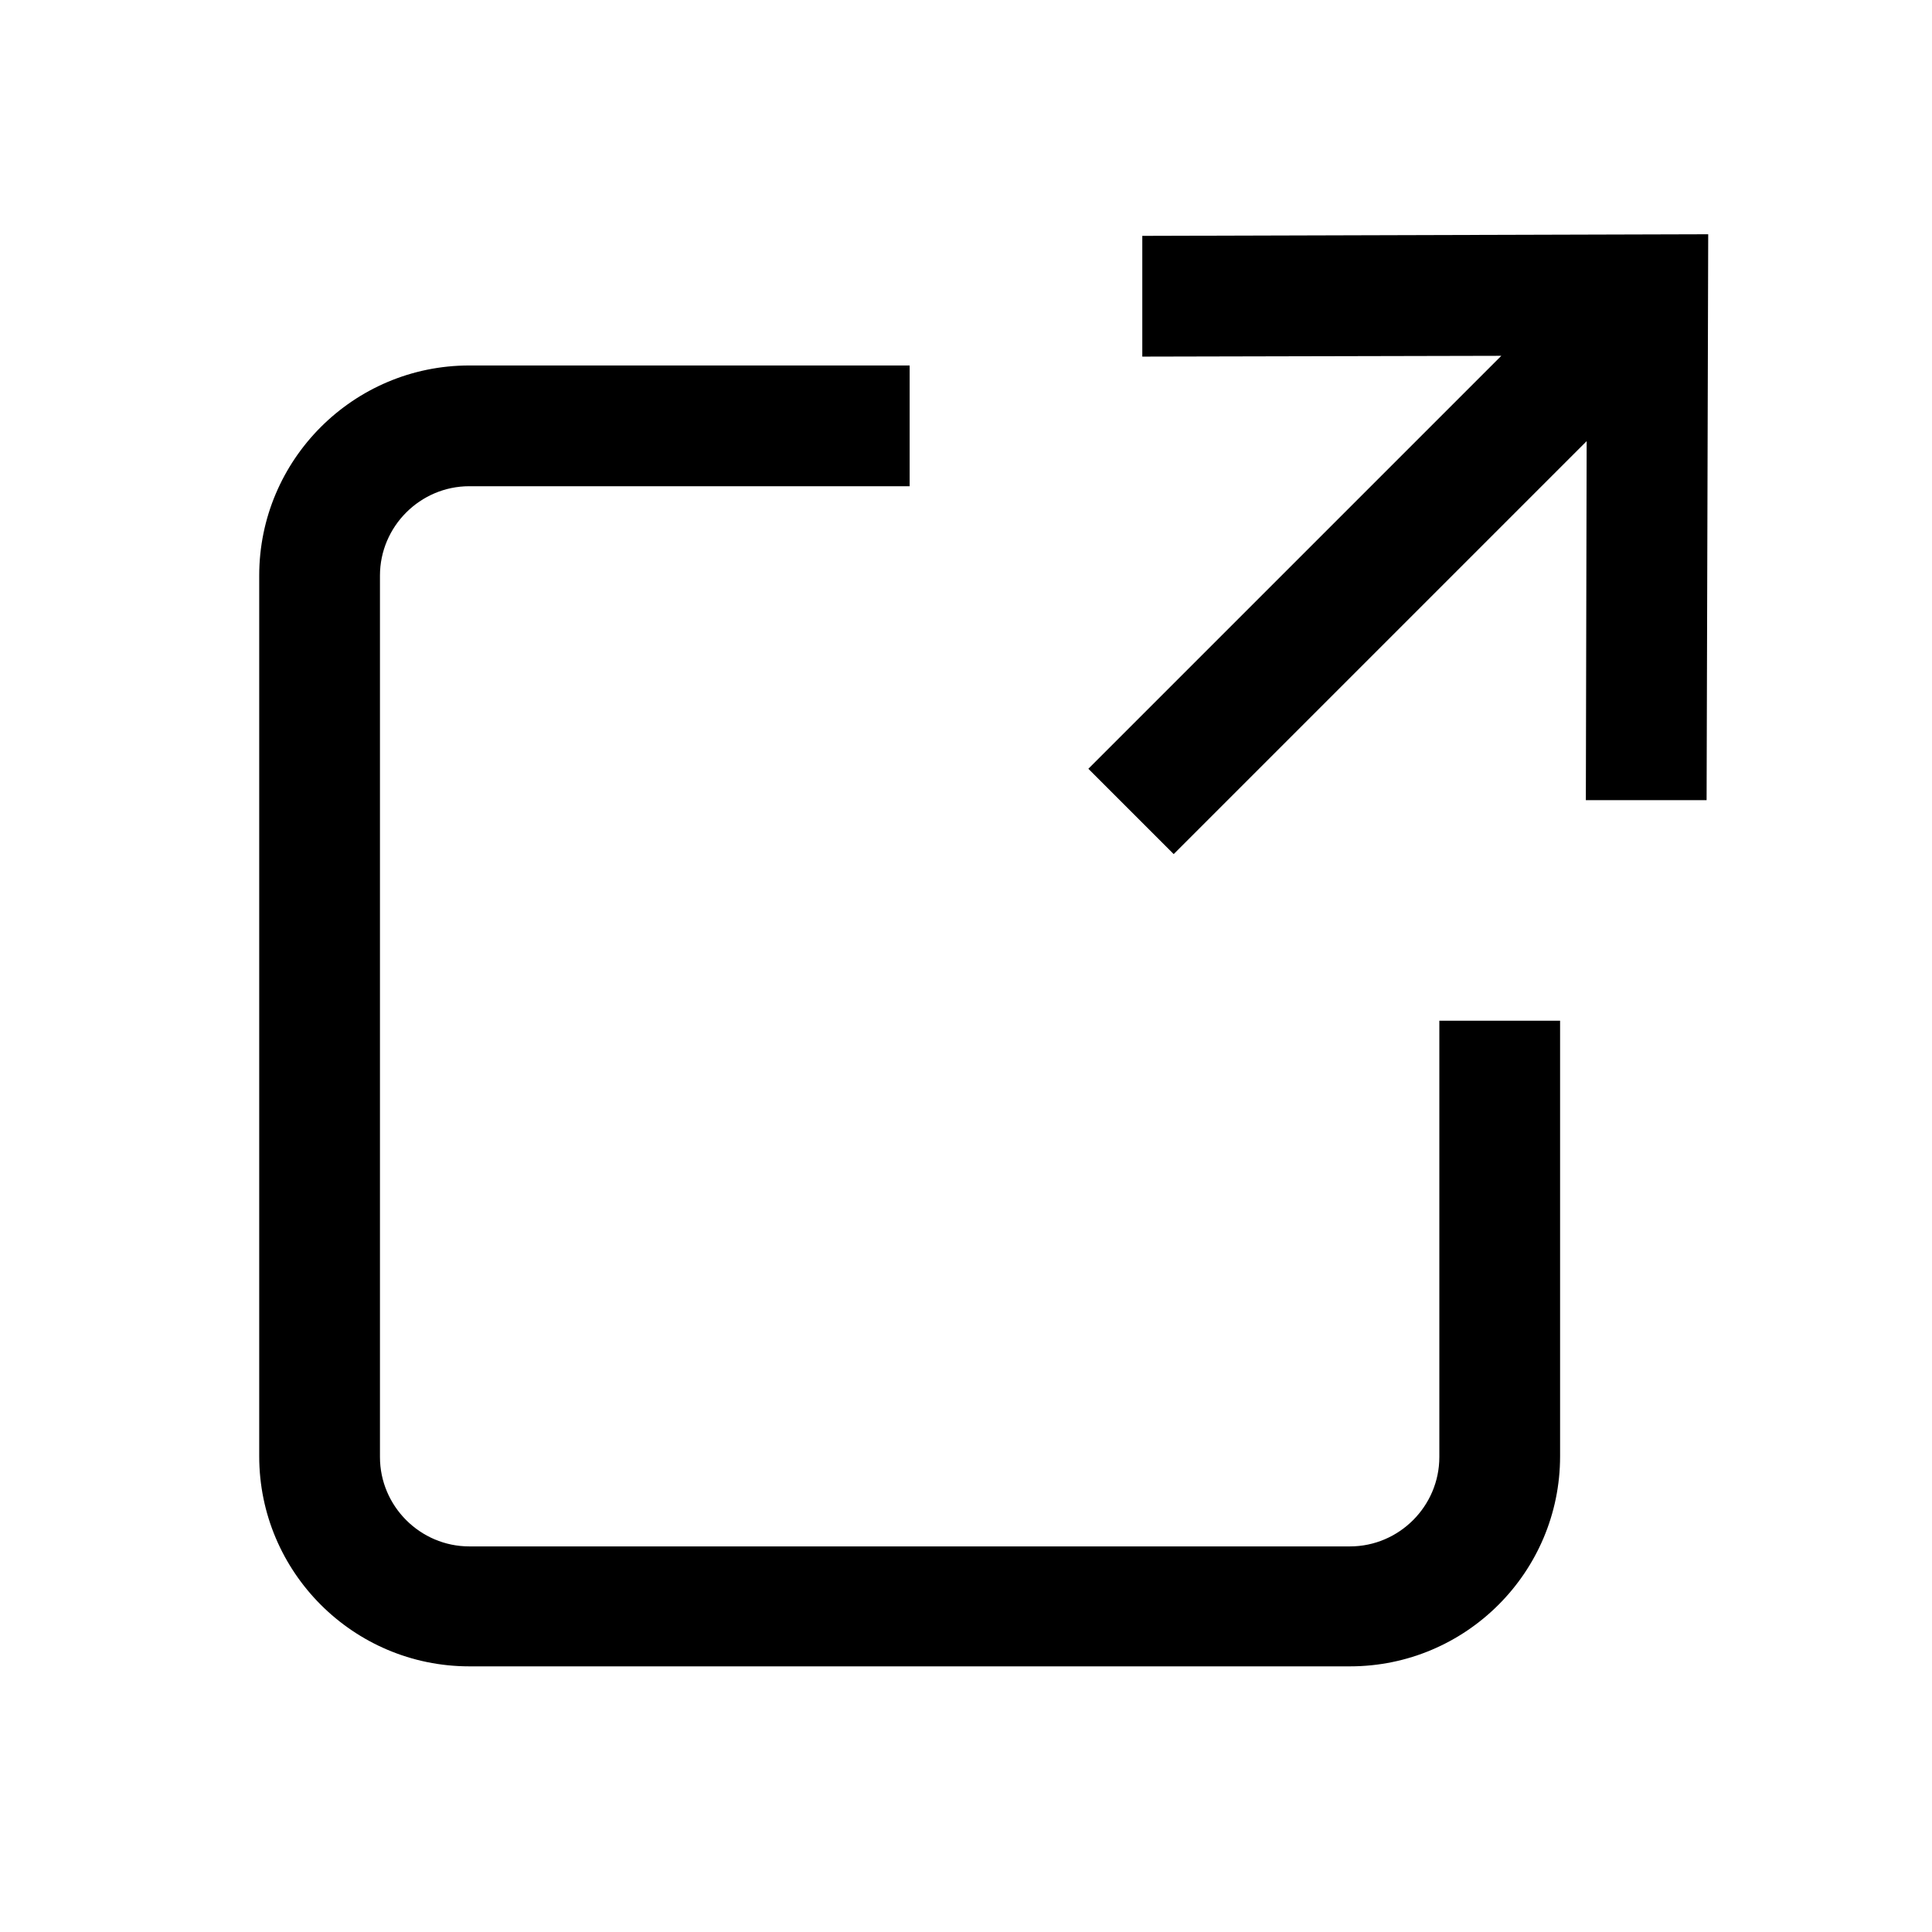
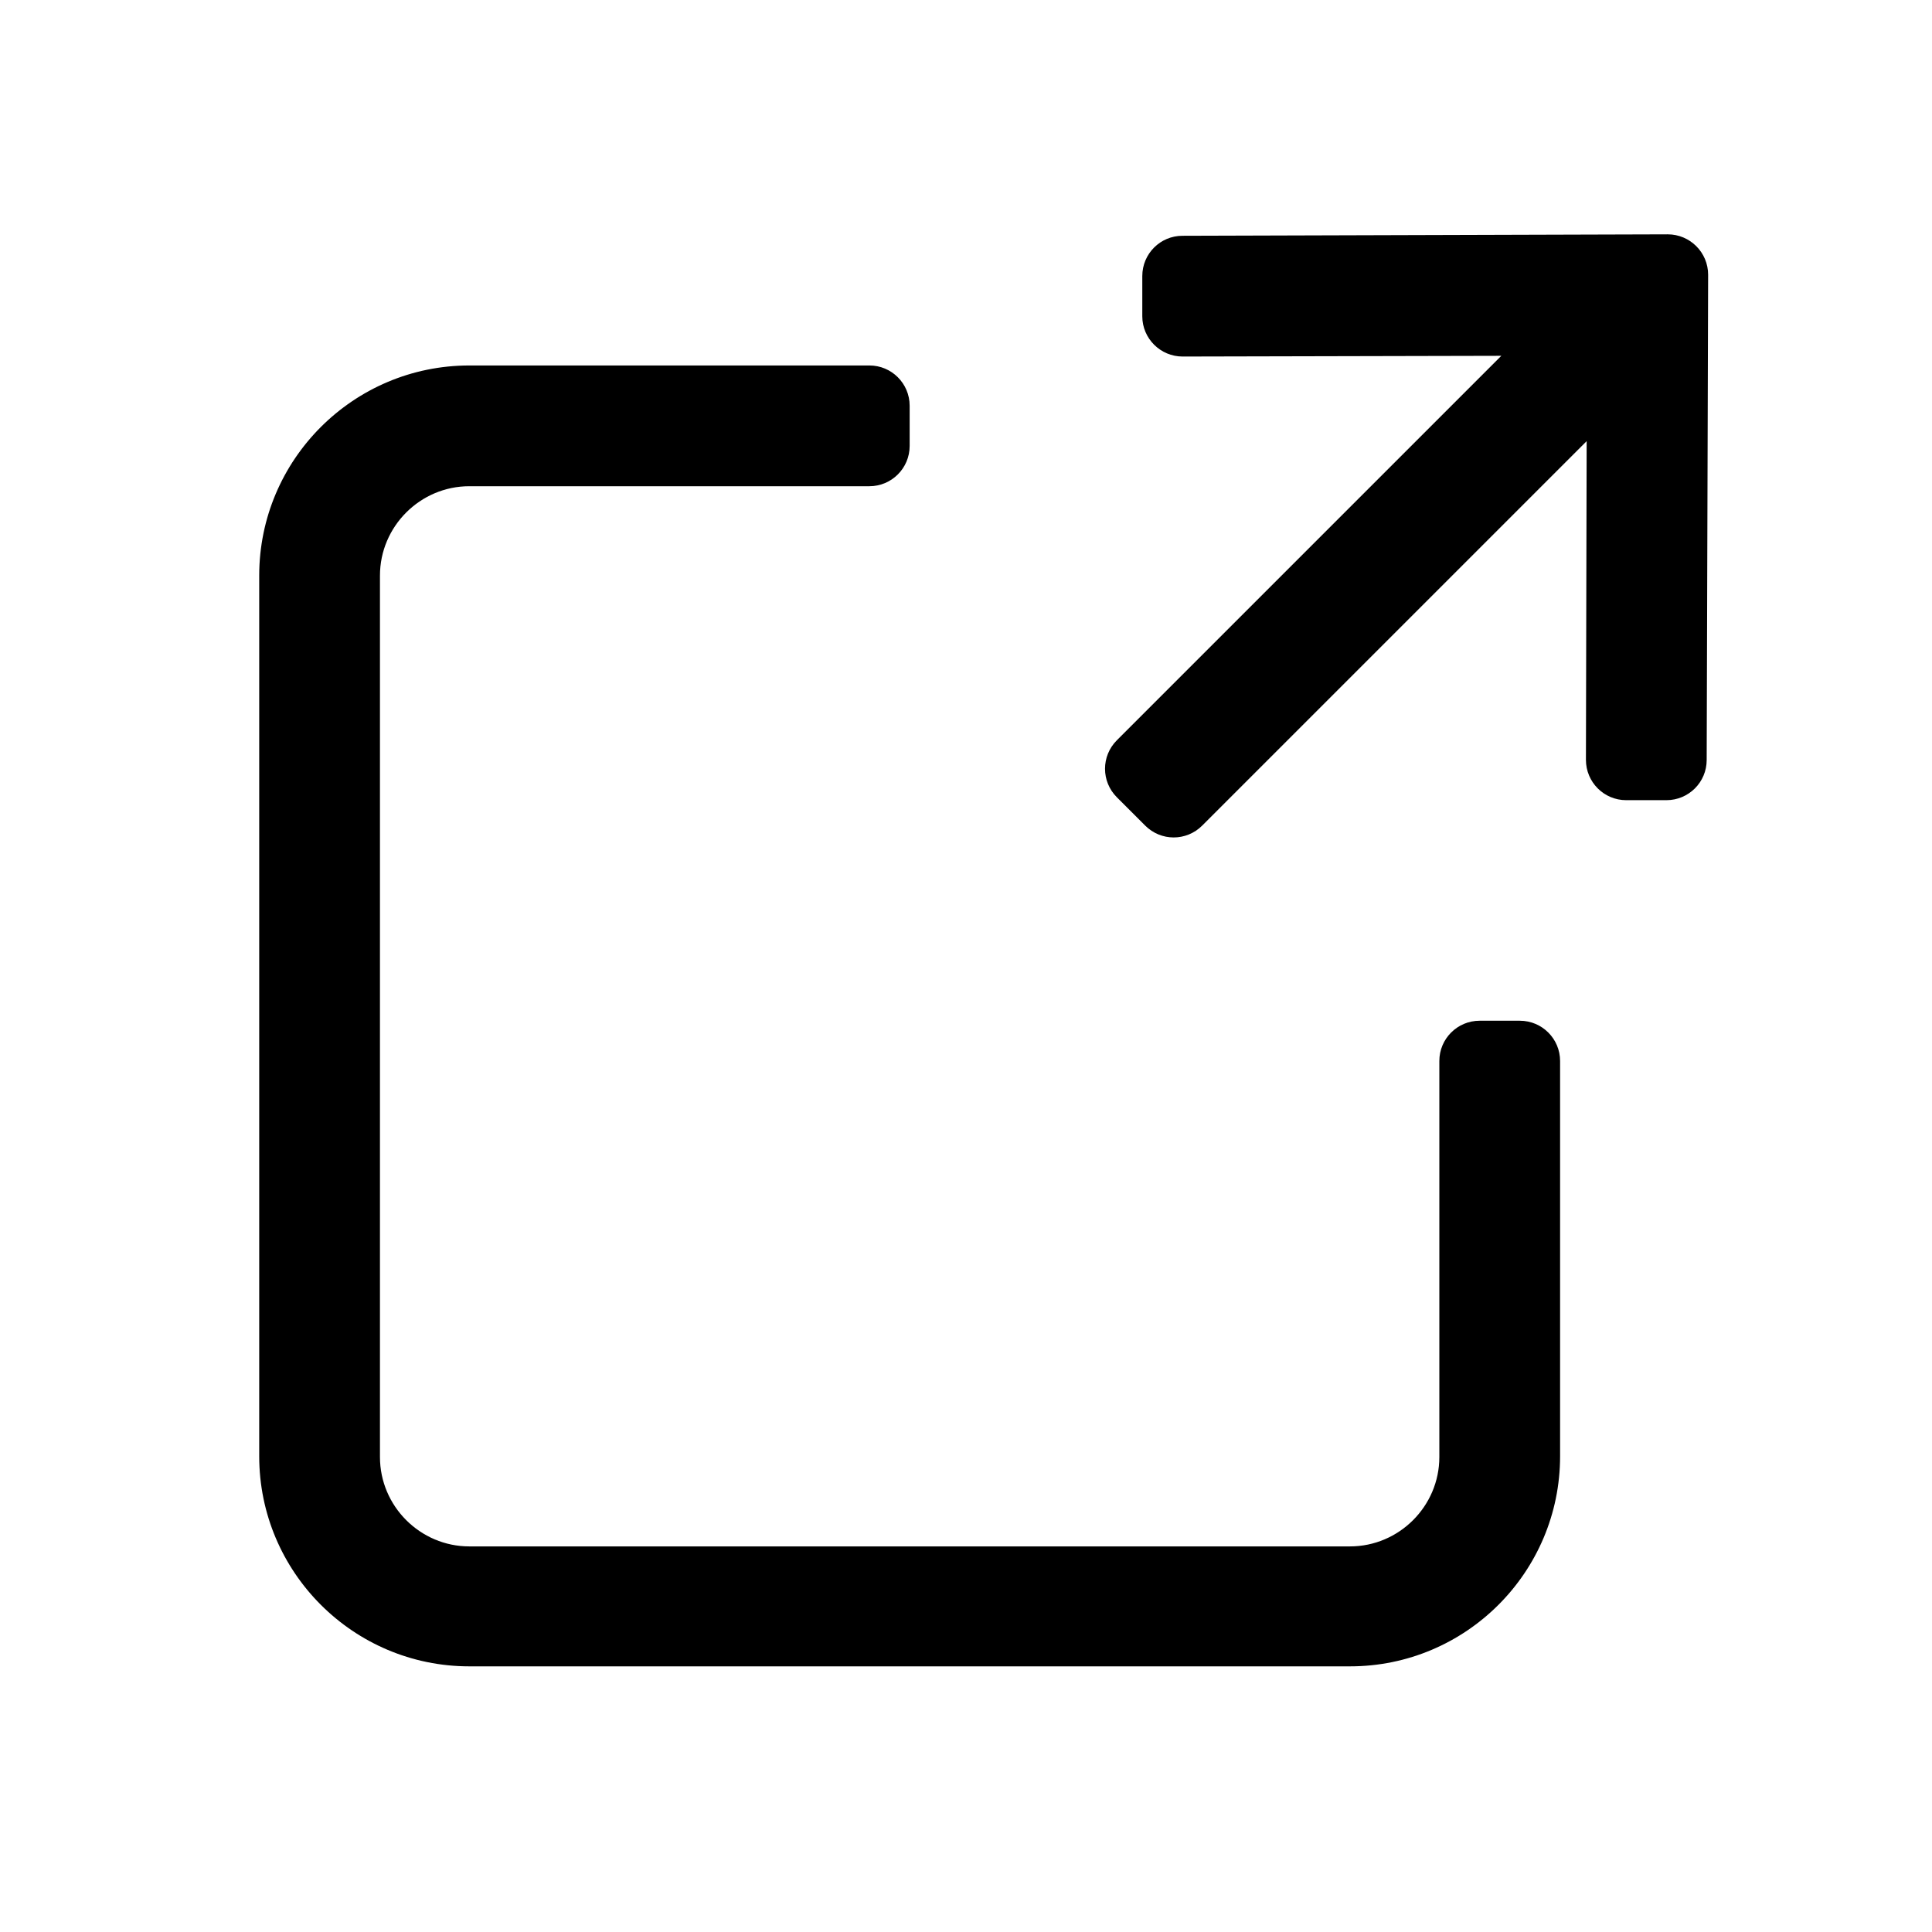
- <svg xmlns="http://www.w3.org/2000/svg" width="24" height="24" fill="none" viewBox="0 0 24 24">
-   <path fill="currentColor" fill-rule="evenodd" d="m18.65 4.42-4.46.01v-1.5l7.03-.02-.02 7.03h-1.5l.01-4.46-5.13 5.13-1.06-1.06 5.13-5.13Zm-1.88 14.79c.61 0 1.11-.5 1.11-1.11v-5.42h1.5v5.41c0 1.44-1.17 2.61-2.61 2.61H5.83c-1.44 0-2.61-1.17-2.61-2.61V7.15c0-1.44 1.17-2.61 2.61-2.61h5.47v1.5H5.83c-.61 0-1.11.5-1.11 1.11V18.1c0 .61.5 1.11 1.11 1.11h10.94Z" clip-rule="evenodd" />
+ <svg xmlns="http://www.w3.org/2000/svg" width="24" height="24" viewBox="0 0 24 24" fill="none">
+   <path fill-rule="evenodd" clip-rule="evenodd" d="M18.65 4.42L14.691 4.429C14.415 4.429 14.19 4.205 14.19 3.929V3.429C14.19 3.153 14.413 2.929 14.689 2.929L20.717 2.911C20.994 2.911 21.219 3.136 21.219 3.413L21.201 9.441C21.201 9.717 20.977 9.94 20.701 9.94H20.201C19.924 9.94 19.701 9.715 19.701 9.439L19.71 5.48L14.934 10.256C14.738 10.452 14.422 10.452 14.226 10.256L13.874 9.904C13.678 9.708 13.678 9.392 13.874 9.196L18.65 4.42ZM16.77 19.21C17.38 19.21 17.88 18.71 17.88 18.1V18.09V13.18C17.88 12.904 18.104 12.68 18.38 12.68H18.88C19.156 12.68 19.38 12.904 19.38 13.18V18.09C19.38 19.53 18.21 20.7 16.77 20.7H5.83C4.39 20.7 3.22 19.53 3.22 18.09V7.15C3.22 5.71 4.39 4.54 5.83 4.54H10.8C11.076 4.54 11.3 4.764 11.3 5.04V5.54C11.3 5.816 11.076 6.04 10.8 6.04H5.83C5.22 6.04 4.72 6.54 4.72 7.15V18.1C4.72 18.71 5.22 19.21 5.83 19.21H16.77Z" fill="currentColor" />
</svg>
